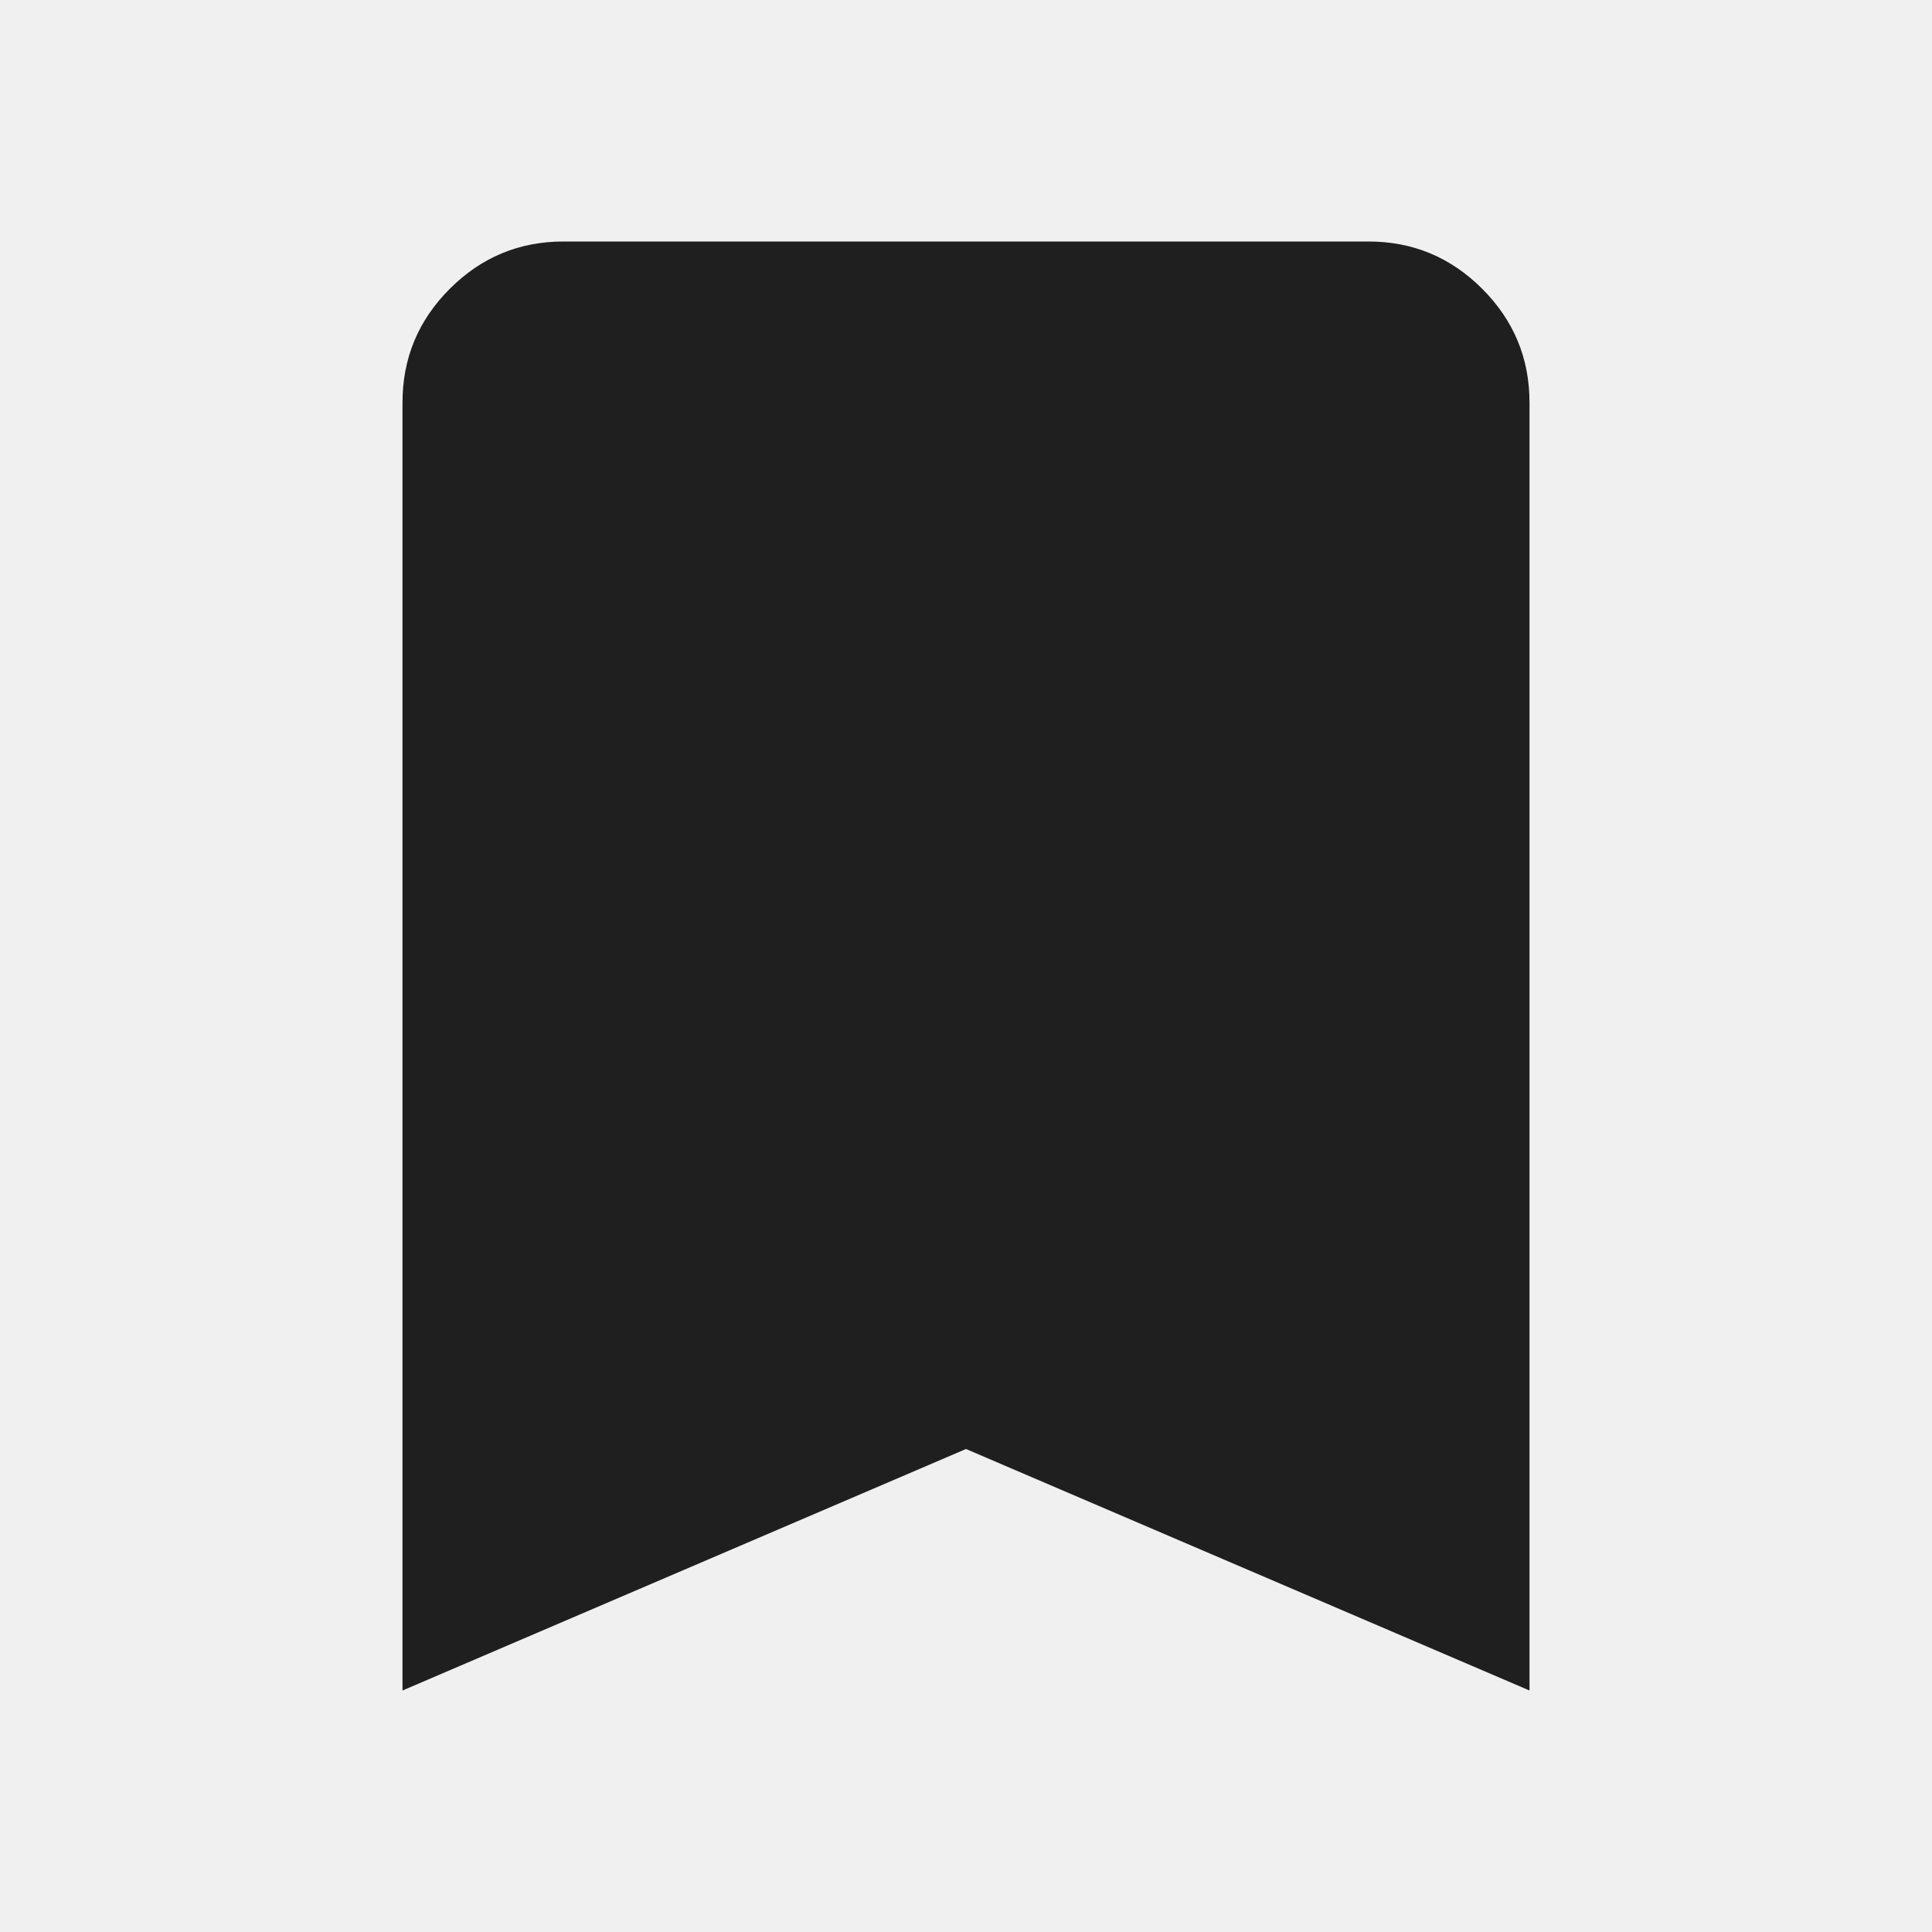
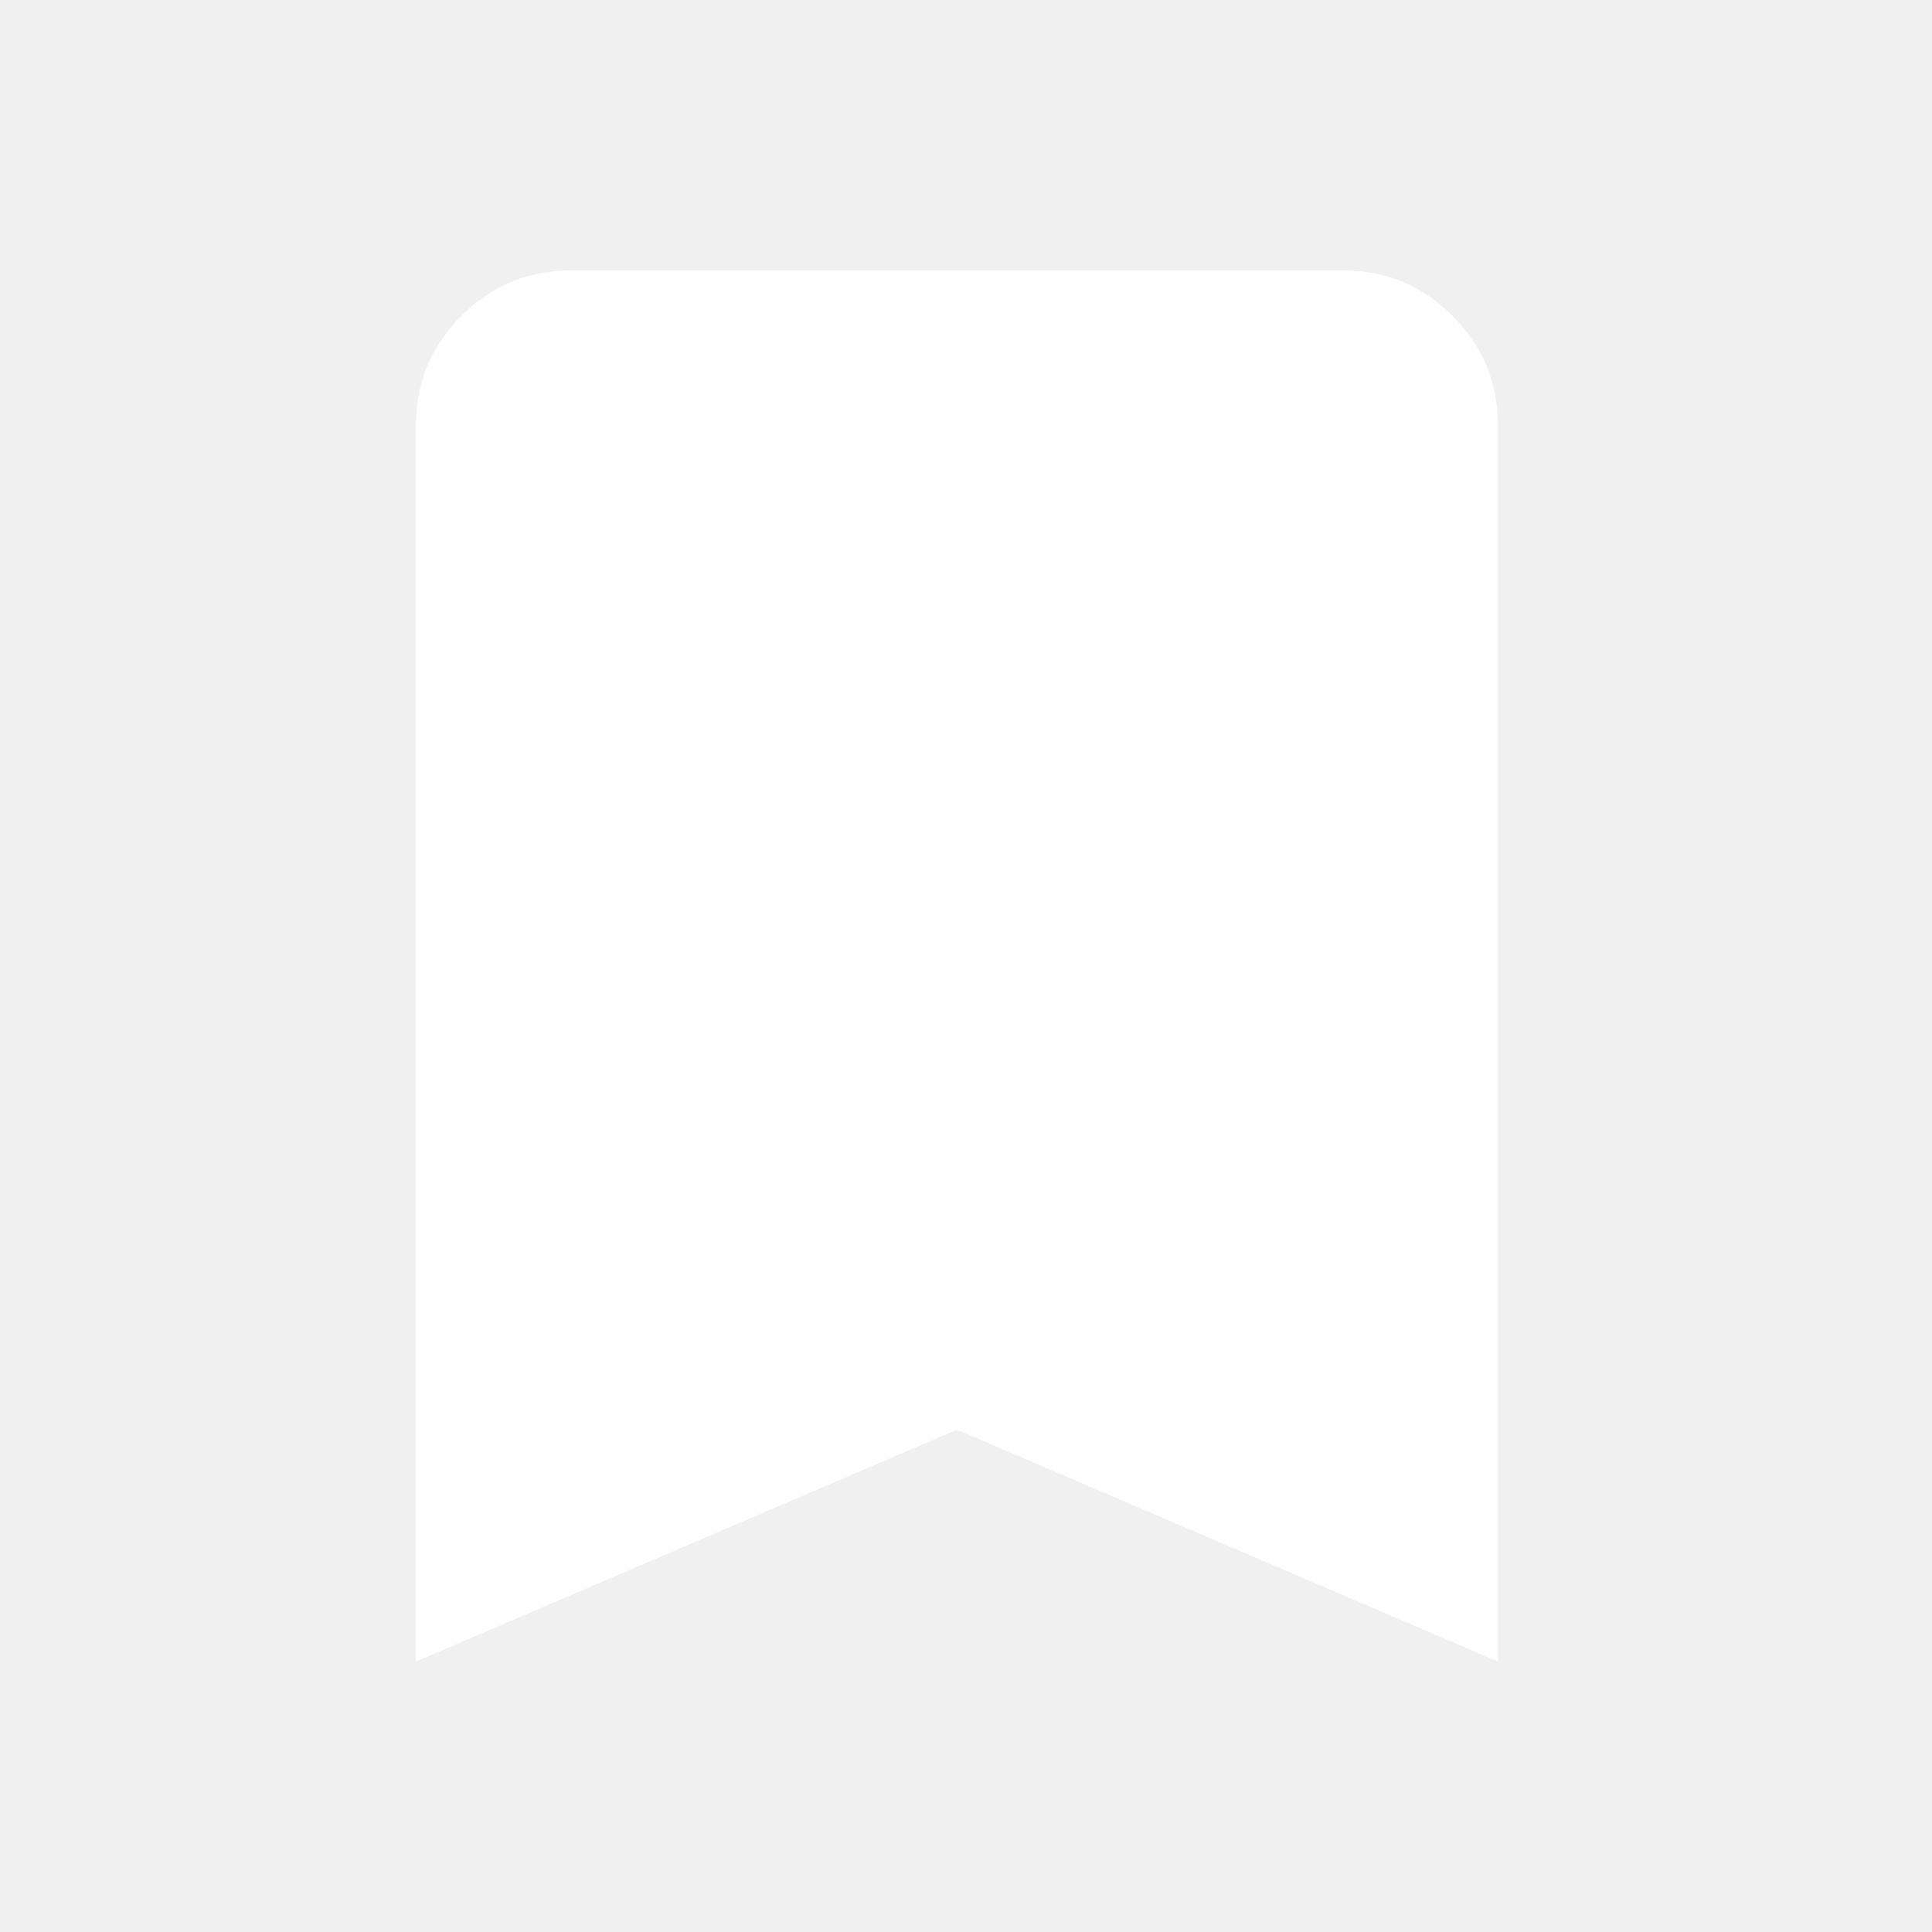
- <svg xmlns="http://www.w3.org/2000/svg" height="24px" viewBox="0 -960 960 960" width="24px" fill="#1f1f1f">
-   <path d="M200-120v-640q0-33 23.5-56.5T280-840h400q33 0 56.5 23.5T760-760v640L480-240 200-120Z" />
+ <svg xmlns="http://www.w3.org/2000/svg" width="25" height="25" viewBox="0 0 25 25" fill="none">
+   <path d="M5.383 21.5V5.5C5.383 4.95 5.579 4.479 5.97 4.088C6.362 3.696 6.833 3.5 7.383 3.5H17.383C17.933 3.5 18.404 3.696 18.795 4.088C19.187 4.479 19.383 4.95 19.383 5.5V21.5L12.383 18.5L5.383 21.5Z" fill="white" />
</svg>
